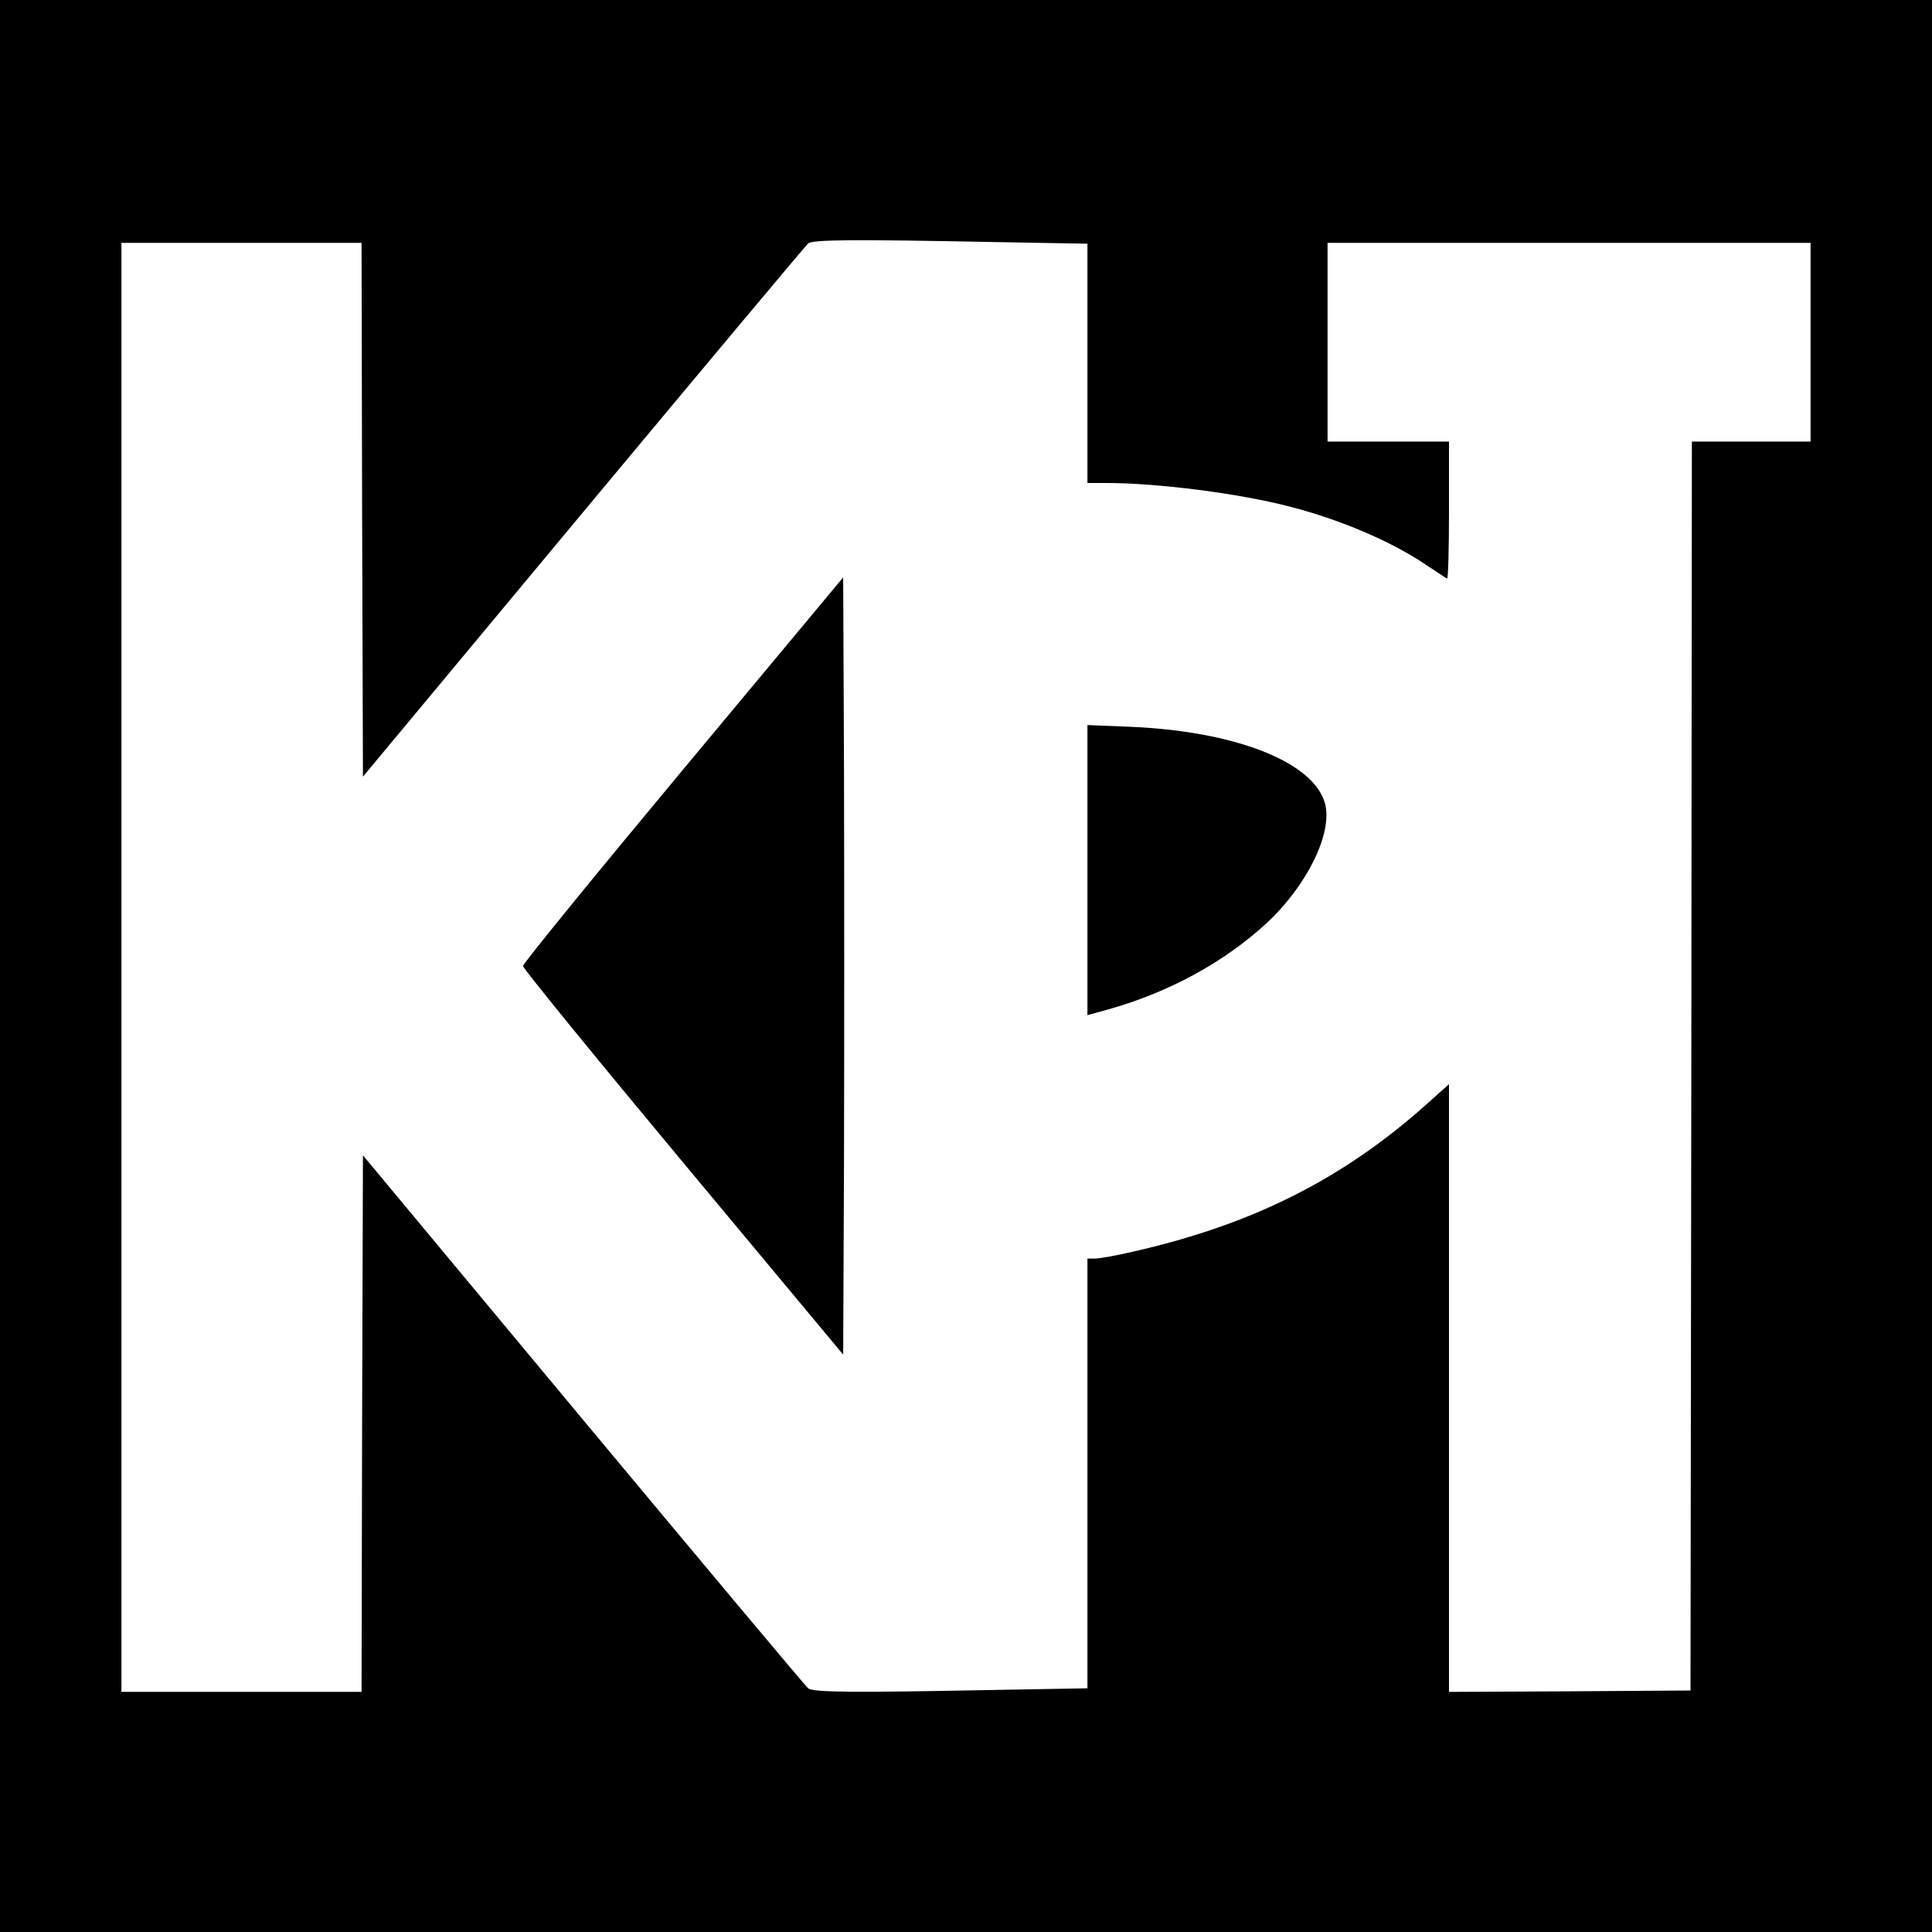
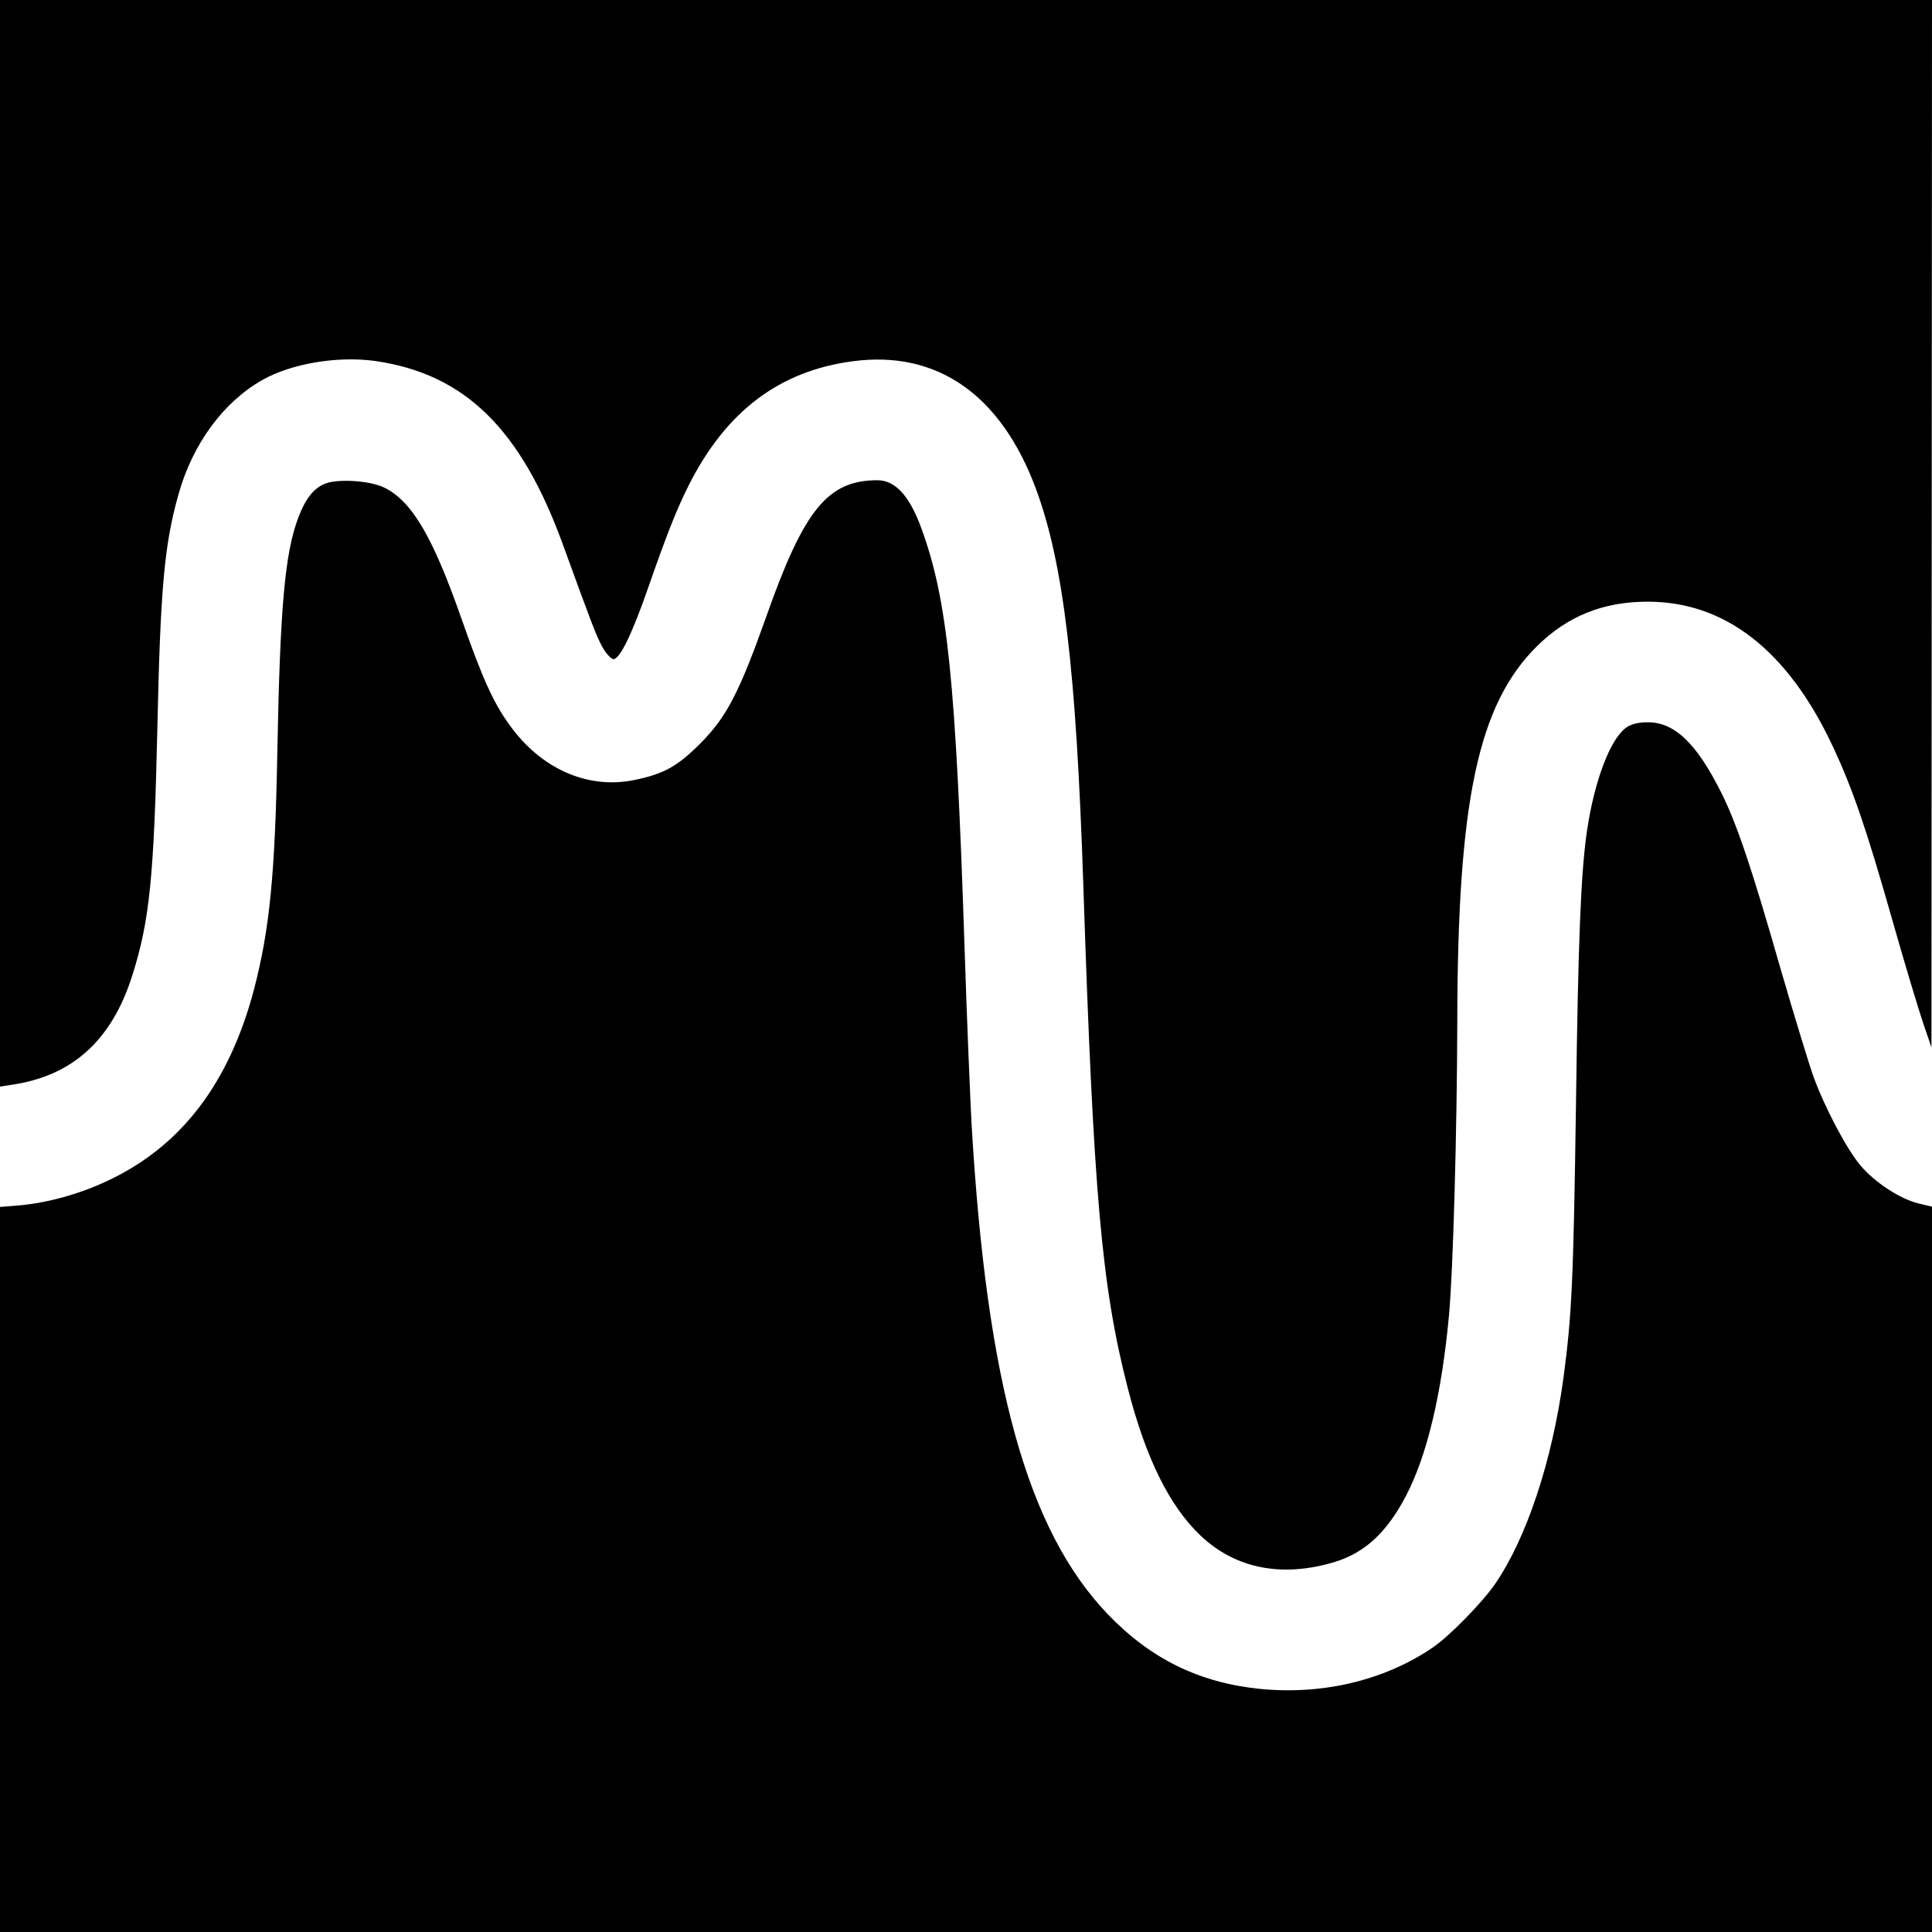
<svg xmlns="http://www.w3.org/2000/svg" version="1.0" width="700pt" height="700pt" viewBox="0 0 700 700" preserveAspectRatio="xMidYMid meet">
  <g transform="translate(0,700) scale(0.1,-0.1)" fill="#000000" stroke="none">
-     <path d="M0 3500 l0 -3500 3500 0 3500 0 0 3500 0 3500 -3500 0 -3500 0 0 -3500z m3603 2623 l337 -6 0 -434 0 -433 69 0 c187 0 482 -38 666 -86 182 -47 367 -126 491 -210 38 -25 72 -48 77 -50 4 -3 7 108 7 245 l0 251 -220 0 -220 0 0 360 0 360 875 0 875 0 0 -360 0 -360 -215 0 -215 0 -2 -2262 -3 -2263 -437 -3 -438 -2 0 1101 0 1101 -77 -69 c-305 -274 -635 -440 -1068 -538 -60 -14 -122 -25 -137 -25 l-28 0 0 -778 0 -779 -337 -6 c-511 -10 -657 -9 -675 6 -8 6 -375 444 -814 971 l-799 960 -3 -972 -2 -972 -435 0 -435 0 0 2625 0 2625 435 0 435 0 2 -967 3 -967 799 960 c439 527 806 965 814 972 18 14 164 15 675 5z" />
-     <path d="M2475 4212 c-319 -383 -580 -703 -580 -712 0 -9 261 -329 580 -712 l580 -696 3 704 c1 387 1 1021 0 1408 l-3 704 -580 -696z" />
-     <path d="M3940 3847 l0 -525 73 20 c222 62 423 172 577 314 146 136 239 326 211 432 -41 152 -328 264 -713 279 l-148 6 0 -526z" />
+     <path d="M0 5031 l0 -1968 51 8 c215 34 355 163 428 394 63 197 79 359 91 890 11 512 25 671 77 855 51 181 161 332 303 413 106 60 273 88 410 69 325 -47 529 -247 682 -672 100 -275 120 -328 141 -365 12 -22 30 -41 38 -43 23 -4 68 87 129 263 67 192 101 278 146 368 135 267 328 413 593 448 305 41 537 -120 664 -461 100 -270 146 -651 172 -1435 37 -1120 66 -1454 161 -1824 65 -253 150 -426 263 -534 127 -121 297 -154 488 -96 109 34 188 107 257 239 77 147 130 372 156 655 15 162 29 669 30 1060 1 804 75 1153 290 1365 110 108 239 160 400 160 281 0 507 -177 669 -521 73 -155 123 -301 216 -628 46 -163 98 -334 114 -381 l29 -85 1 1898 1 1897 -3500 0 -3500 0 0 -1969z" />
+     <path d="M1174 5246 c-40 -18 -68 -55 -93 -121 -49 -129 -66 -325 -76 -840 -8 -453 -28 -653 -85 -871 -90 -340 -265 -569 -532 -693 -99 -47 -216 -79 -315 -88 l-73 -6 0 -1313 0 -1314 3500 0 3500 0 0 1314 0 1314 -50 12 c-65 16 -155 74 -208 136 -49 57 -129 207 -171 322 -16 44 -70 221 -120 393 -103 360 -157 521 -213 634 -91 183 -172 260 -271 258 -32 0 -58 -7 -76 -20 -57 -42 -114 -191 -141 -373 -22 -150 -32 -390 -40 -995 -9 -633 -15 -761 -45 -985 -41 -304 -134 -583 -248 -749 -47 -68 -166 -190 -227 -231 -175 -119 -400 -172 -627 -149 -219 23 -393 108 -549 270 -292 305 -439 835 -494 1779 -5 96 -17 380 -25 630 -32 978 -62 1265 -156 1524 -43 119 -95 176 -160 176 -180 0 -266 -106 -403 -495 -97 -273 -143 -362 -236 -456 -84 -85 -134 -113 -241 -135 -169 -35 -340 40 -454 201 -58 80 -98 170 -170 375 -105 301 -180 431 -280 482 -51 27 -176 35 -221 14z" />
  </g>
</svg>
